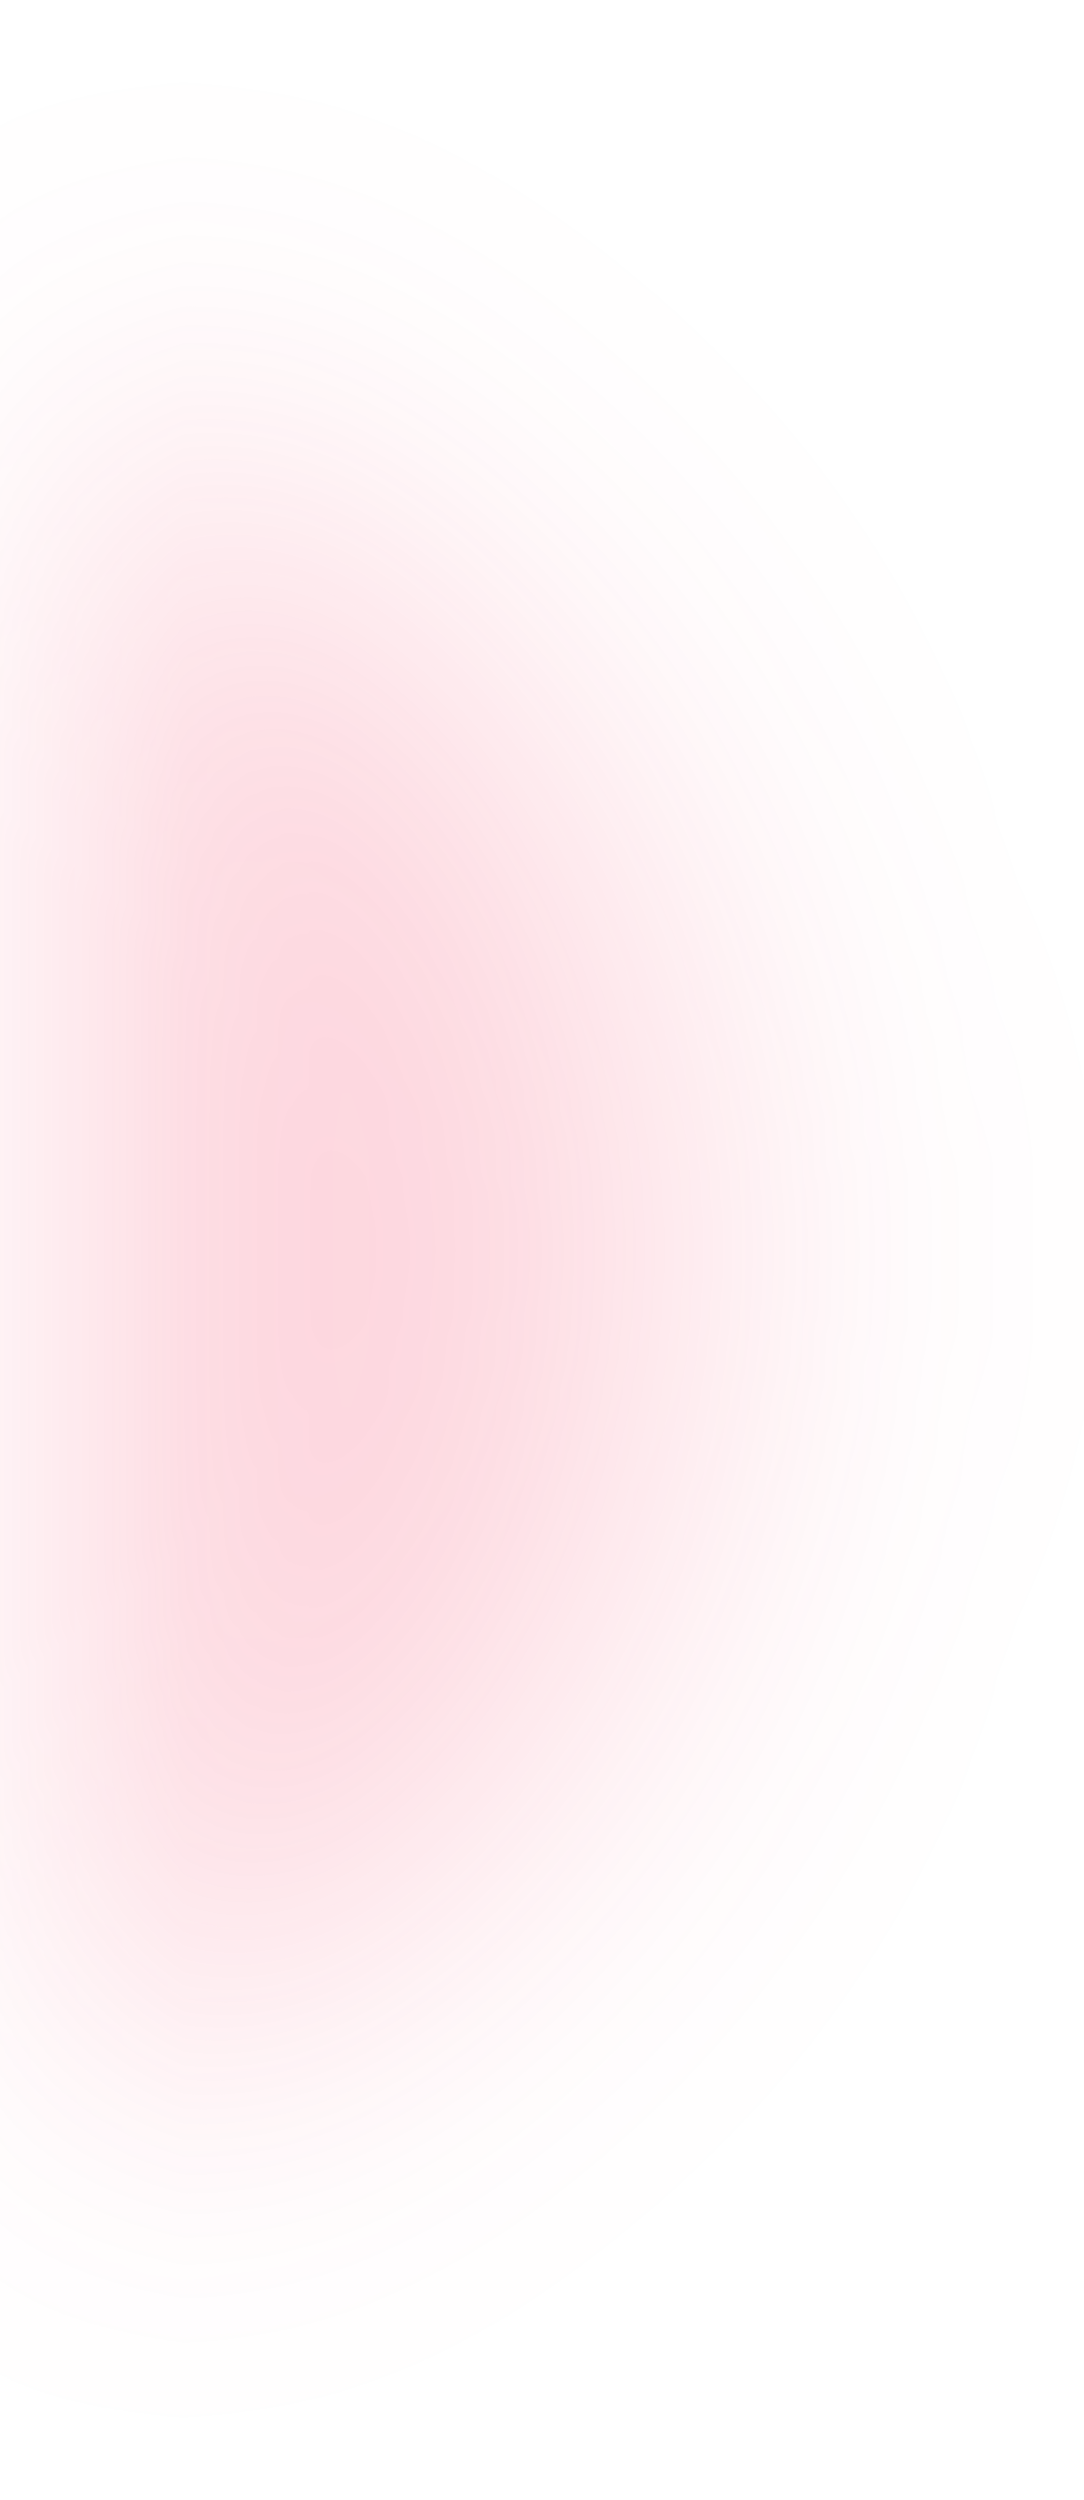
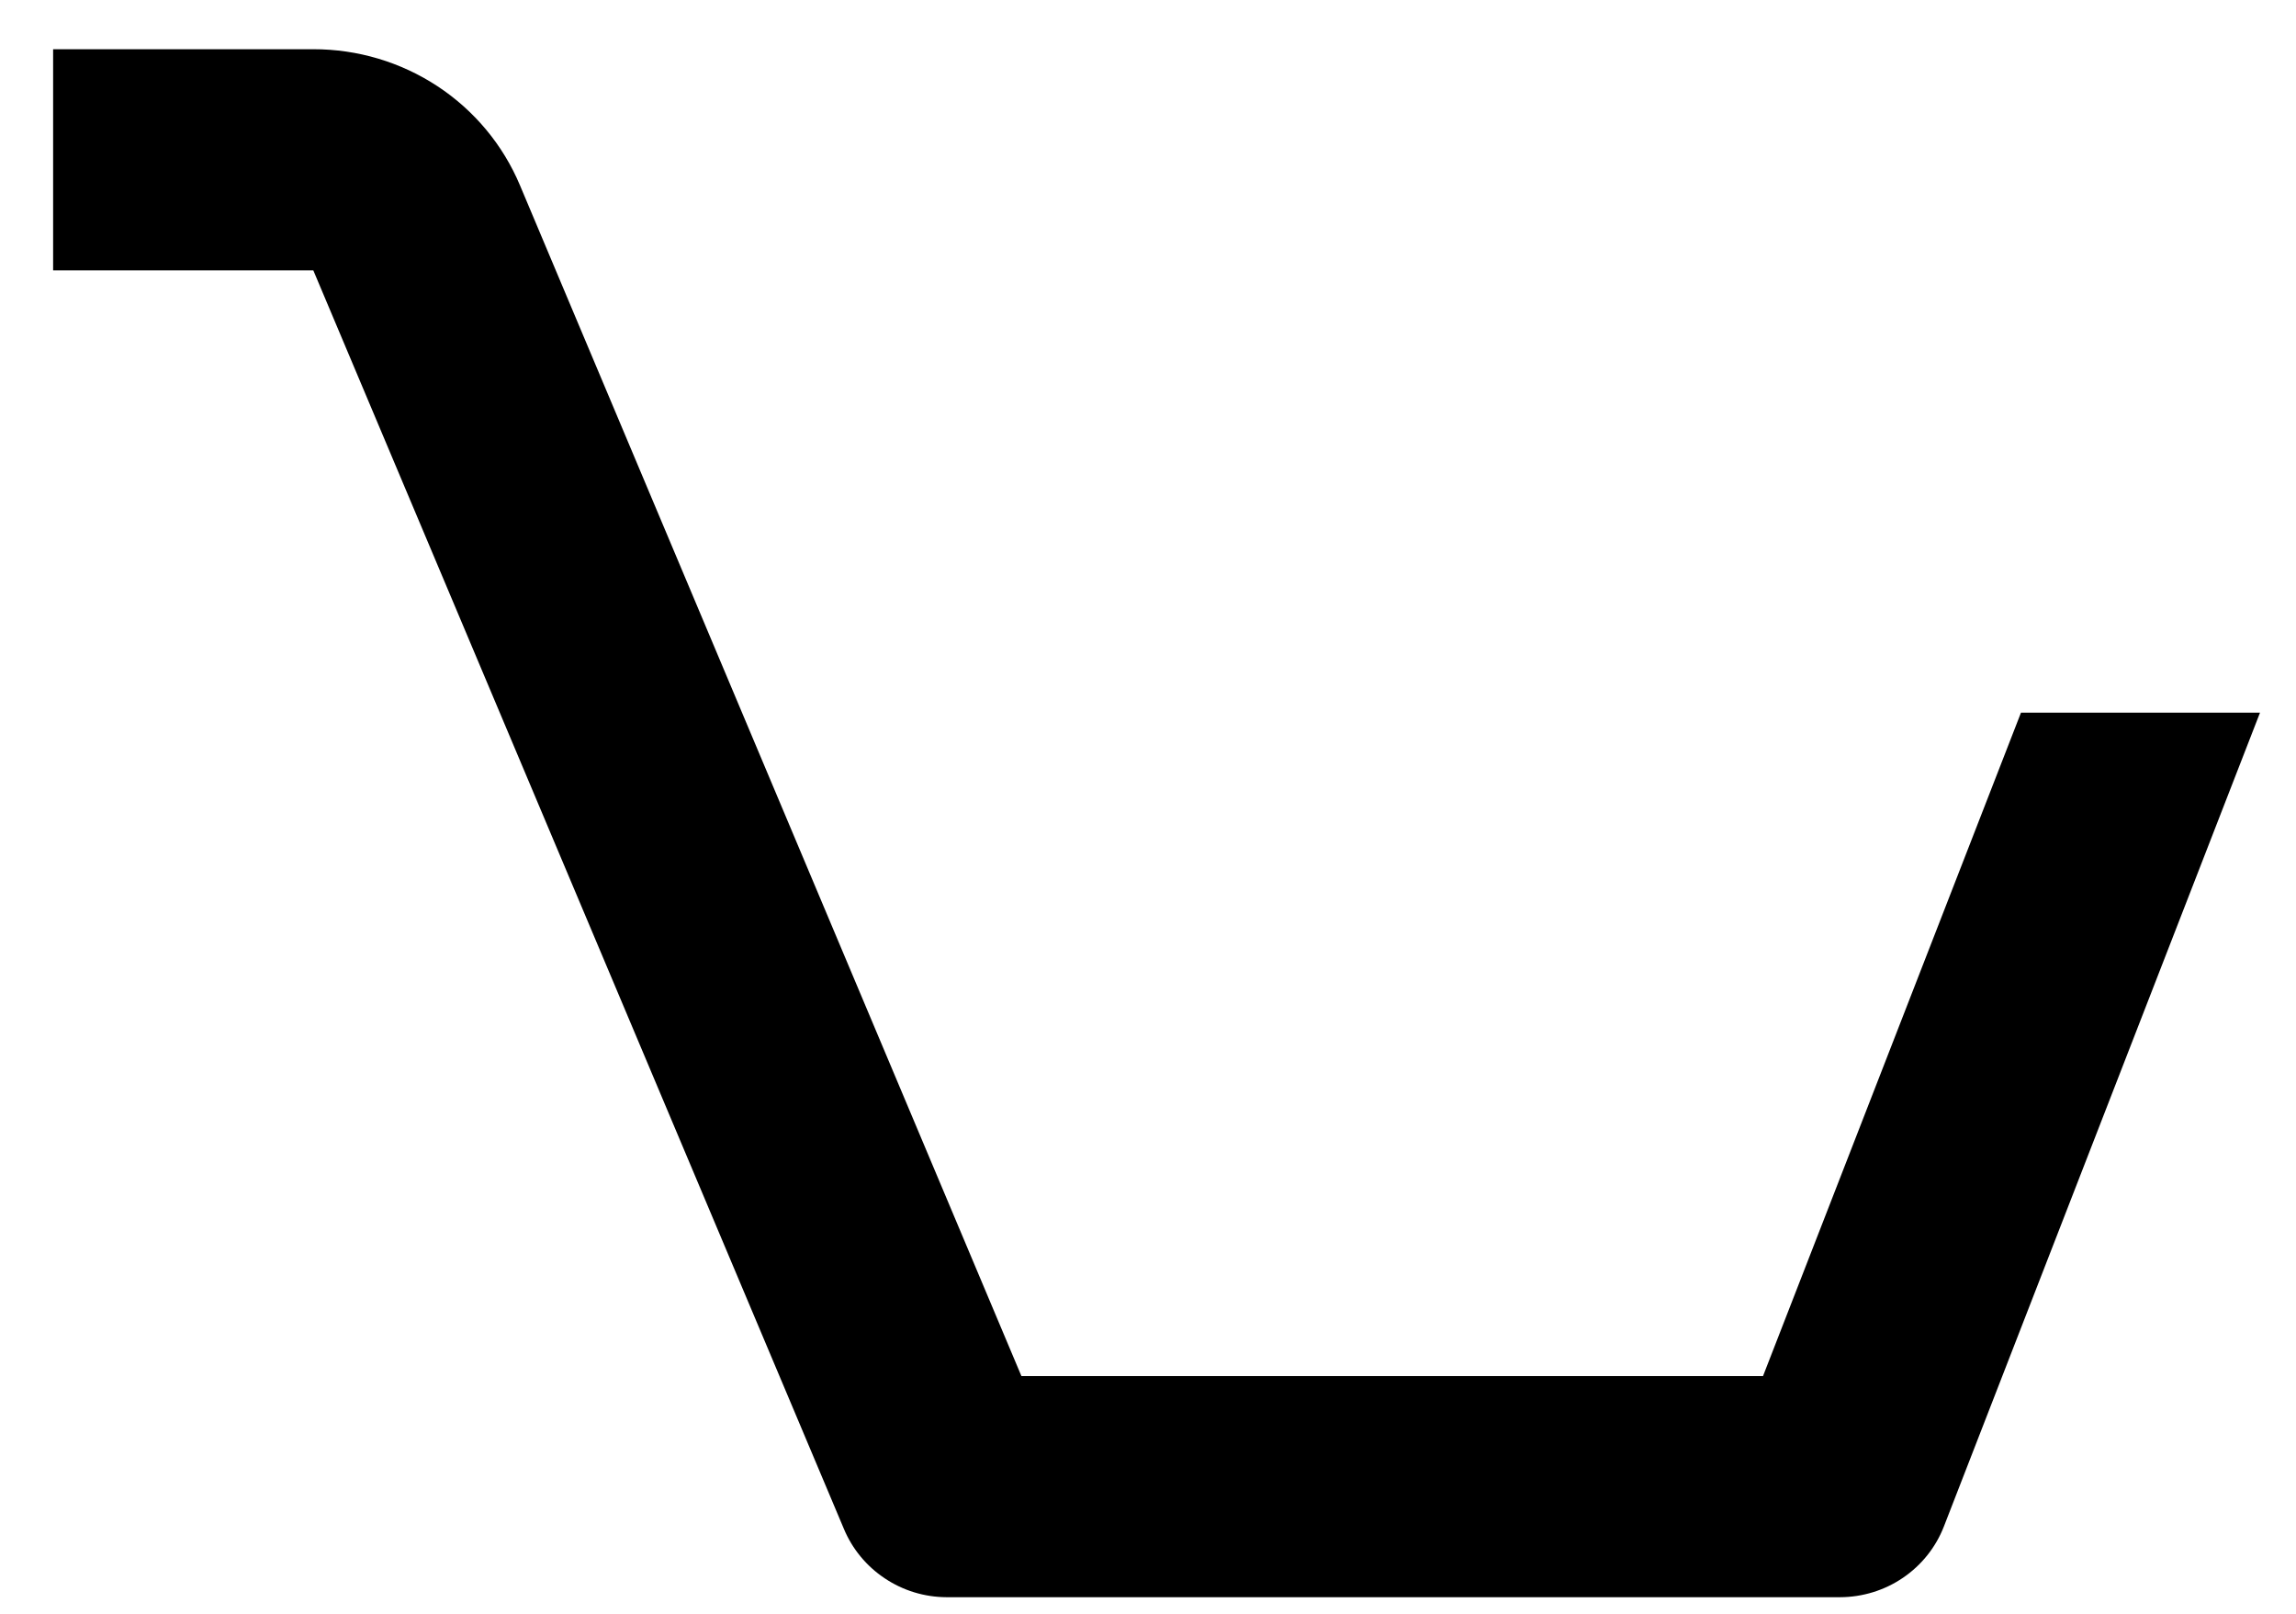
- <svg xmlns="http://www.w3.org/2000/svg" width="306" height="706" viewBox="0 0 306 706" fill="none">
-   <g filter="url(#filter0_f_114_955)">
-     <path d="M-47 596C87.205 596 196 487.205 196 353C196 218.795 87.205 110 -47 110C-181.205 110 -290 218.795 -290 353C-290 487.205 -181.205 596 -47 596Z" fill="#F72D57" fill-opacity="0.2" />
-   </g>
-   <defs>
-     <filter id="filter0_f_114_955" x="-400" y="0" width="706" height="706" filterUnits="userSpaceOnUse" color-interpolation-filters="sRGB">
-       <feFlood flood-opacity="0" result="BackgroundImageFix" />
-       <feBlend mode="normal" in="SourceGraphic" in2="BackgroundImageFix" result="shape" />
-       <feGaussianBlur stdDeviation="55" result="effect1_foregroundBlur_114_955" />
-     </filter>
-   </defs>
+ <svg xmlns="http://www.w3.org/2000/svg" width="37" height="26" viewBox="0 0 37 26" fill="none">
+   <path d="M15.254 25.733H29.653C30.015 25.732 30.369 25.623 30.668 25.419C30.966 25.216 31.196 24.928 31.326 24.593L36.42 11.482H32.568L28.411 22.17H16.46L8.379 2.985C8.105 2.334 7.643 1.779 7.05 1.389C6.457 0.999 5.761 0.792 5.049 0.793H0.856V4.356H5.049L13.598 24.629C13.733 24.954 13.963 25.233 14.258 25.429C14.552 25.626 14.899 25.732 15.254 25.733Z" fill="black" />
</svg>
